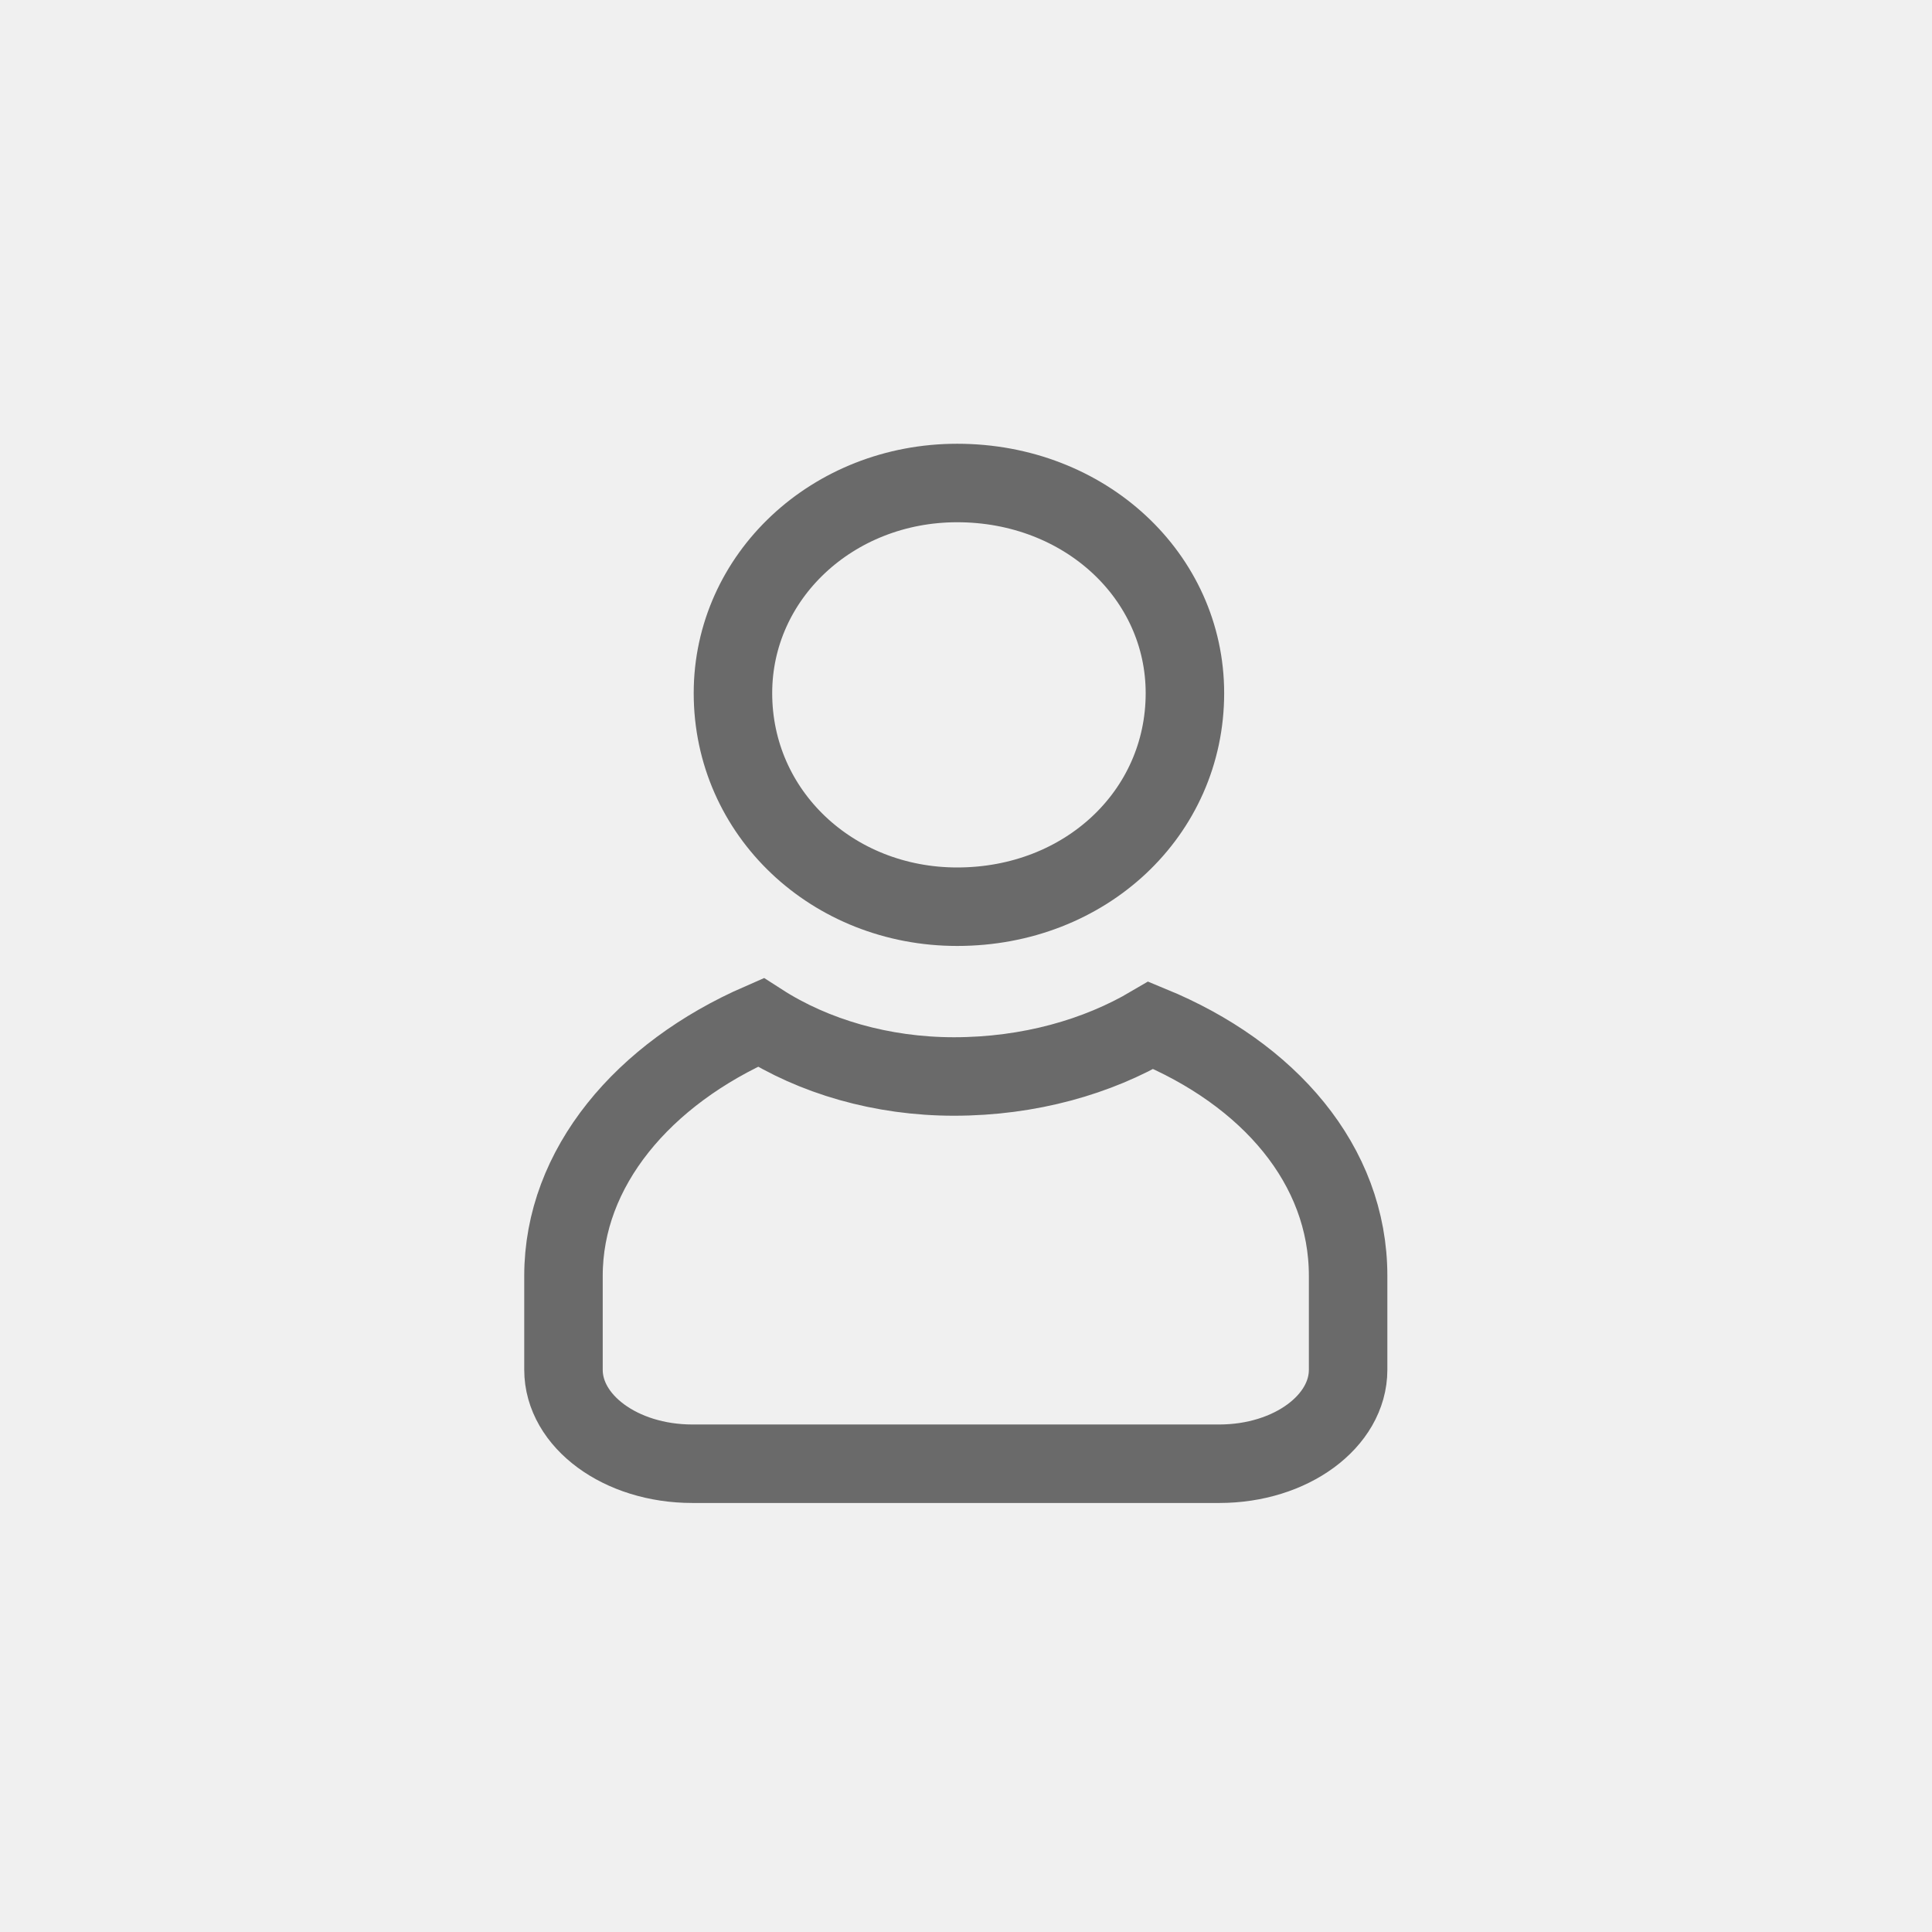
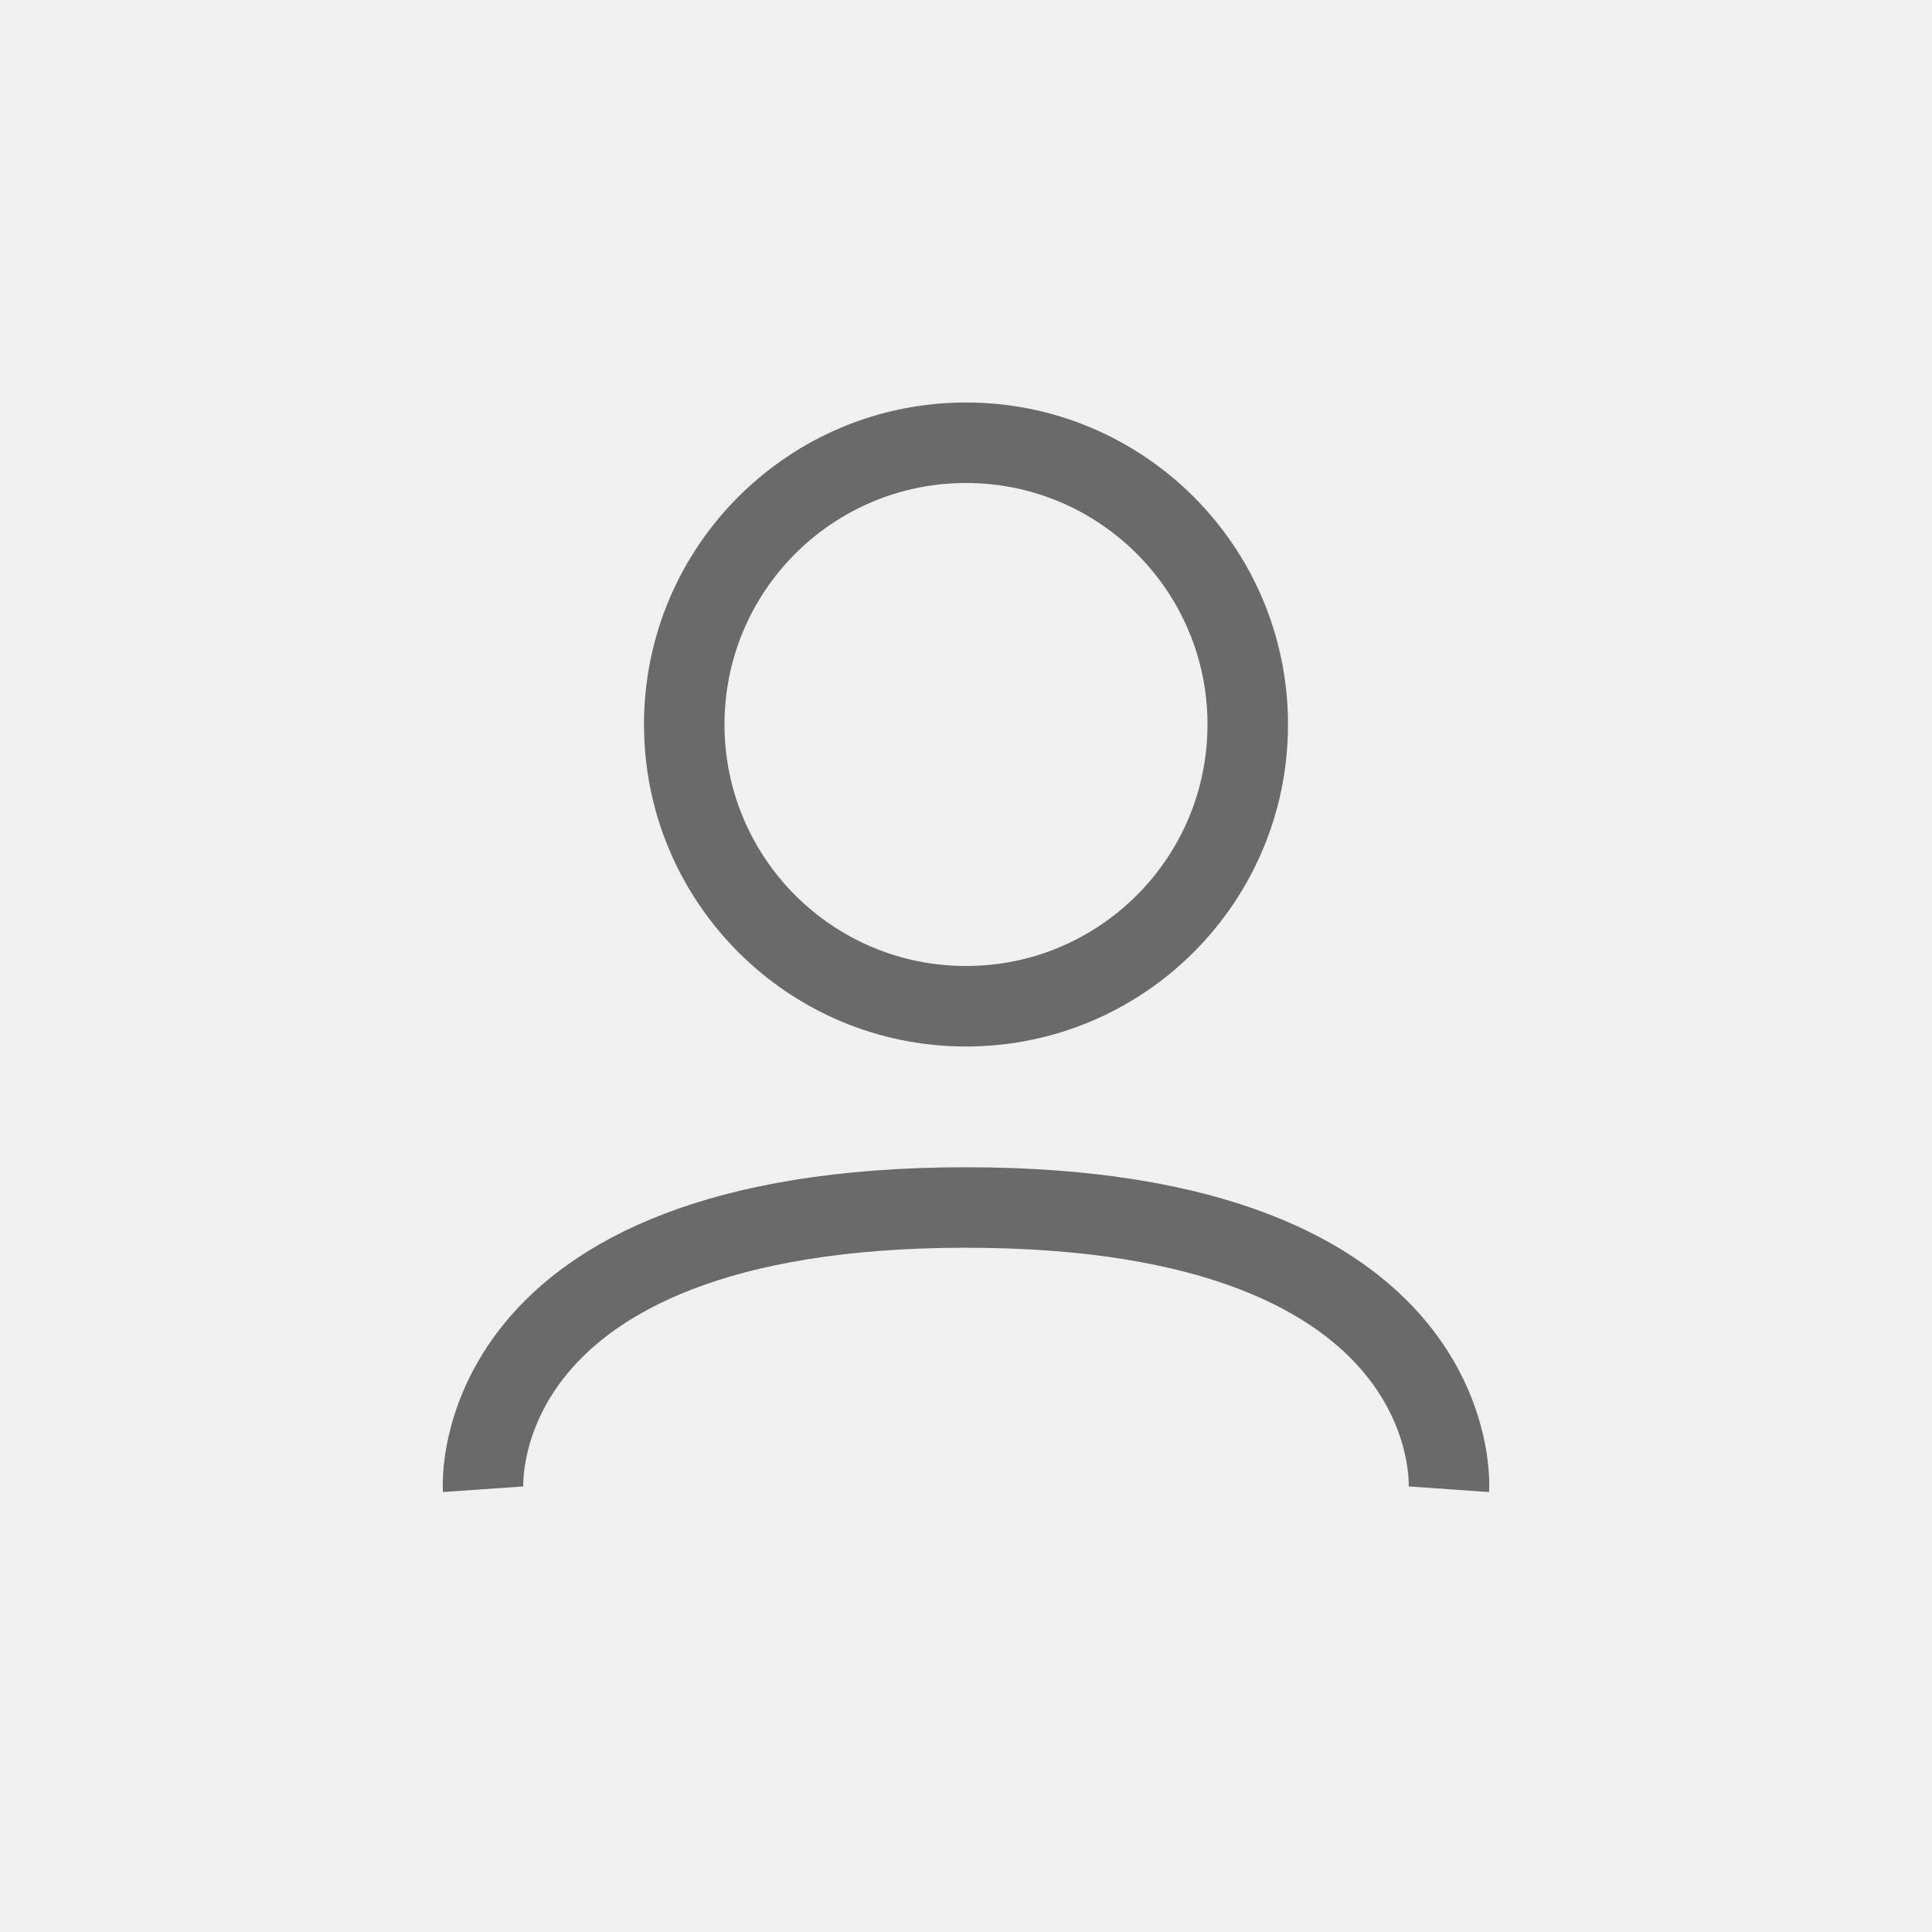
- <svg xmlns="http://www.w3.org/2000/svg" xmlns:xlink="http://www.w3.org/1999/xlink" width="32" height="32" viewBox="0 0 32 32">
-   <defs>
-     <rect id="g073vt3g7a" width="24" height="24" x="0" y="0" rx="4" />
-   </defs>
-   <g fill="none" fill-rule="evenodd" transform="translate(4 4)">
-     <mask id="bo7magg0mb" fill="#fff">
-       <use xlink:href="#g073vt3g7a" />
-     </mask>
-     <g stroke="#6A6A6A" stroke-width="1.3" mask="url(#bo7magg0mb)">
-       <path d="M8.598 12.934c.879.566 2.009.896 3.202.896 1.255 0 2.385-.33 3.264-.848 1.946.801 3.265 2.31 3.265 4.15v1.556c0 .849-.942 1.556-2.135 1.556H7.468c-1.193 0-2.135-.707-2.135-1.556v-1.556c0-1.792 1.319-3.349 3.265-4.198zM11.854 4c2.121 0 3.772 1.547 3.772 3.481 0 1.99-1.65 3.537-3.772 3.537-2.063 0-3.714-1.548-3.714-3.537C8.14 5.547 9.79 4 11.854 4z" />
-     </g>
+ <svg xmlns="http://www.w3.org/2000/svg" width="48" height="48" viewBox="0 0 48 48" fill="none">
+   <mask id="mask0" mask-type="alpha" maskUnits="userSpaceOnUse" x="6" y="6" width="36" height="36">
+     <path d="M38 6H10C7.791 6 6 7.791 6 10V38C6 40.209 7.791 42 10 42H38C40.209 42 42 40.209 42 38V10C42 7.791 40.209 6 38 6Z" fill="white" />
+   </mask>
+   <g mask="url(#mask0)">
+     <path fill-rule="evenodd" clip-rule="evenodd" d="M24 12C20.686 12 18 14.686 18 18C18 21.314 20.686 24 24 24C27.314 24 30 21.314 30 18C30 14.686 27.314 12 24 12ZM16 18C16 13.582 19.582 10 24 10C28.418 10 32 13.582 32 18C32 22.418 28.418 26 24 26C19.582 26 16 22.418 16 18Z" fill="#6A6A6A" />
+     <path fill-rule="evenodd" clip-rule="evenodd" d="M13 36.93C13 36.93 13 36.929 12.003 37C11.005 37.071 11.005 37.069 11.005 37.069L11.005 37.068L11.005 37.063L11.004 37.052L11.003 37.023C11.002 36.999 11.001 36.969 11 36.933C10.999 36.861 11.001 36.763 11.007 36.643C11.021 36.404 11.056 36.075 11.145 35.686C11.321 34.906 11.708 33.881 12.542 32.865C14.234 30.805 17.572 29 24 29C30.428 29 33.766 30.805 35.458 32.865C36.292 33.881 36.679 34.906 36.855 35.686C36.944 36.075 36.979 36.404 36.993 36.643C36.999 36.763 37.001 36.861 37 36.933C36.999 36.969 36.998 36.999 36.997 37.023L36.996 37.052L36.995 37.063L36.995 37.068L36.995 37.069C36.995 37.069 36.995 37.071 35.997 37C35 36.929 35 36.93 35 36.93L35 36.932L34.999 36.937C34.999 36.934 35 36.925 35 36.91C35 36.879 35 36.827 34.996 36.755C34.988 36.612 34.965 36.394 34.905 36.127C34.784 35.594 34.515 34.869 33.912 34.135C32.73 32.695 30.069 31 24 31C17.931 31 15.27 32.695 14.088 34.135C13.485 34.869 13.216 35.594 13.095 36.127C13.035 36.394 13.012 36.612 13.004 36.755C13 36.827 13 36.879 13 36.91C13 36.925 13.001 36.934 13.001 36.937L13 36.932L13 36.93Z" fill="#6A6A6A" />
  </g>
</svg>
